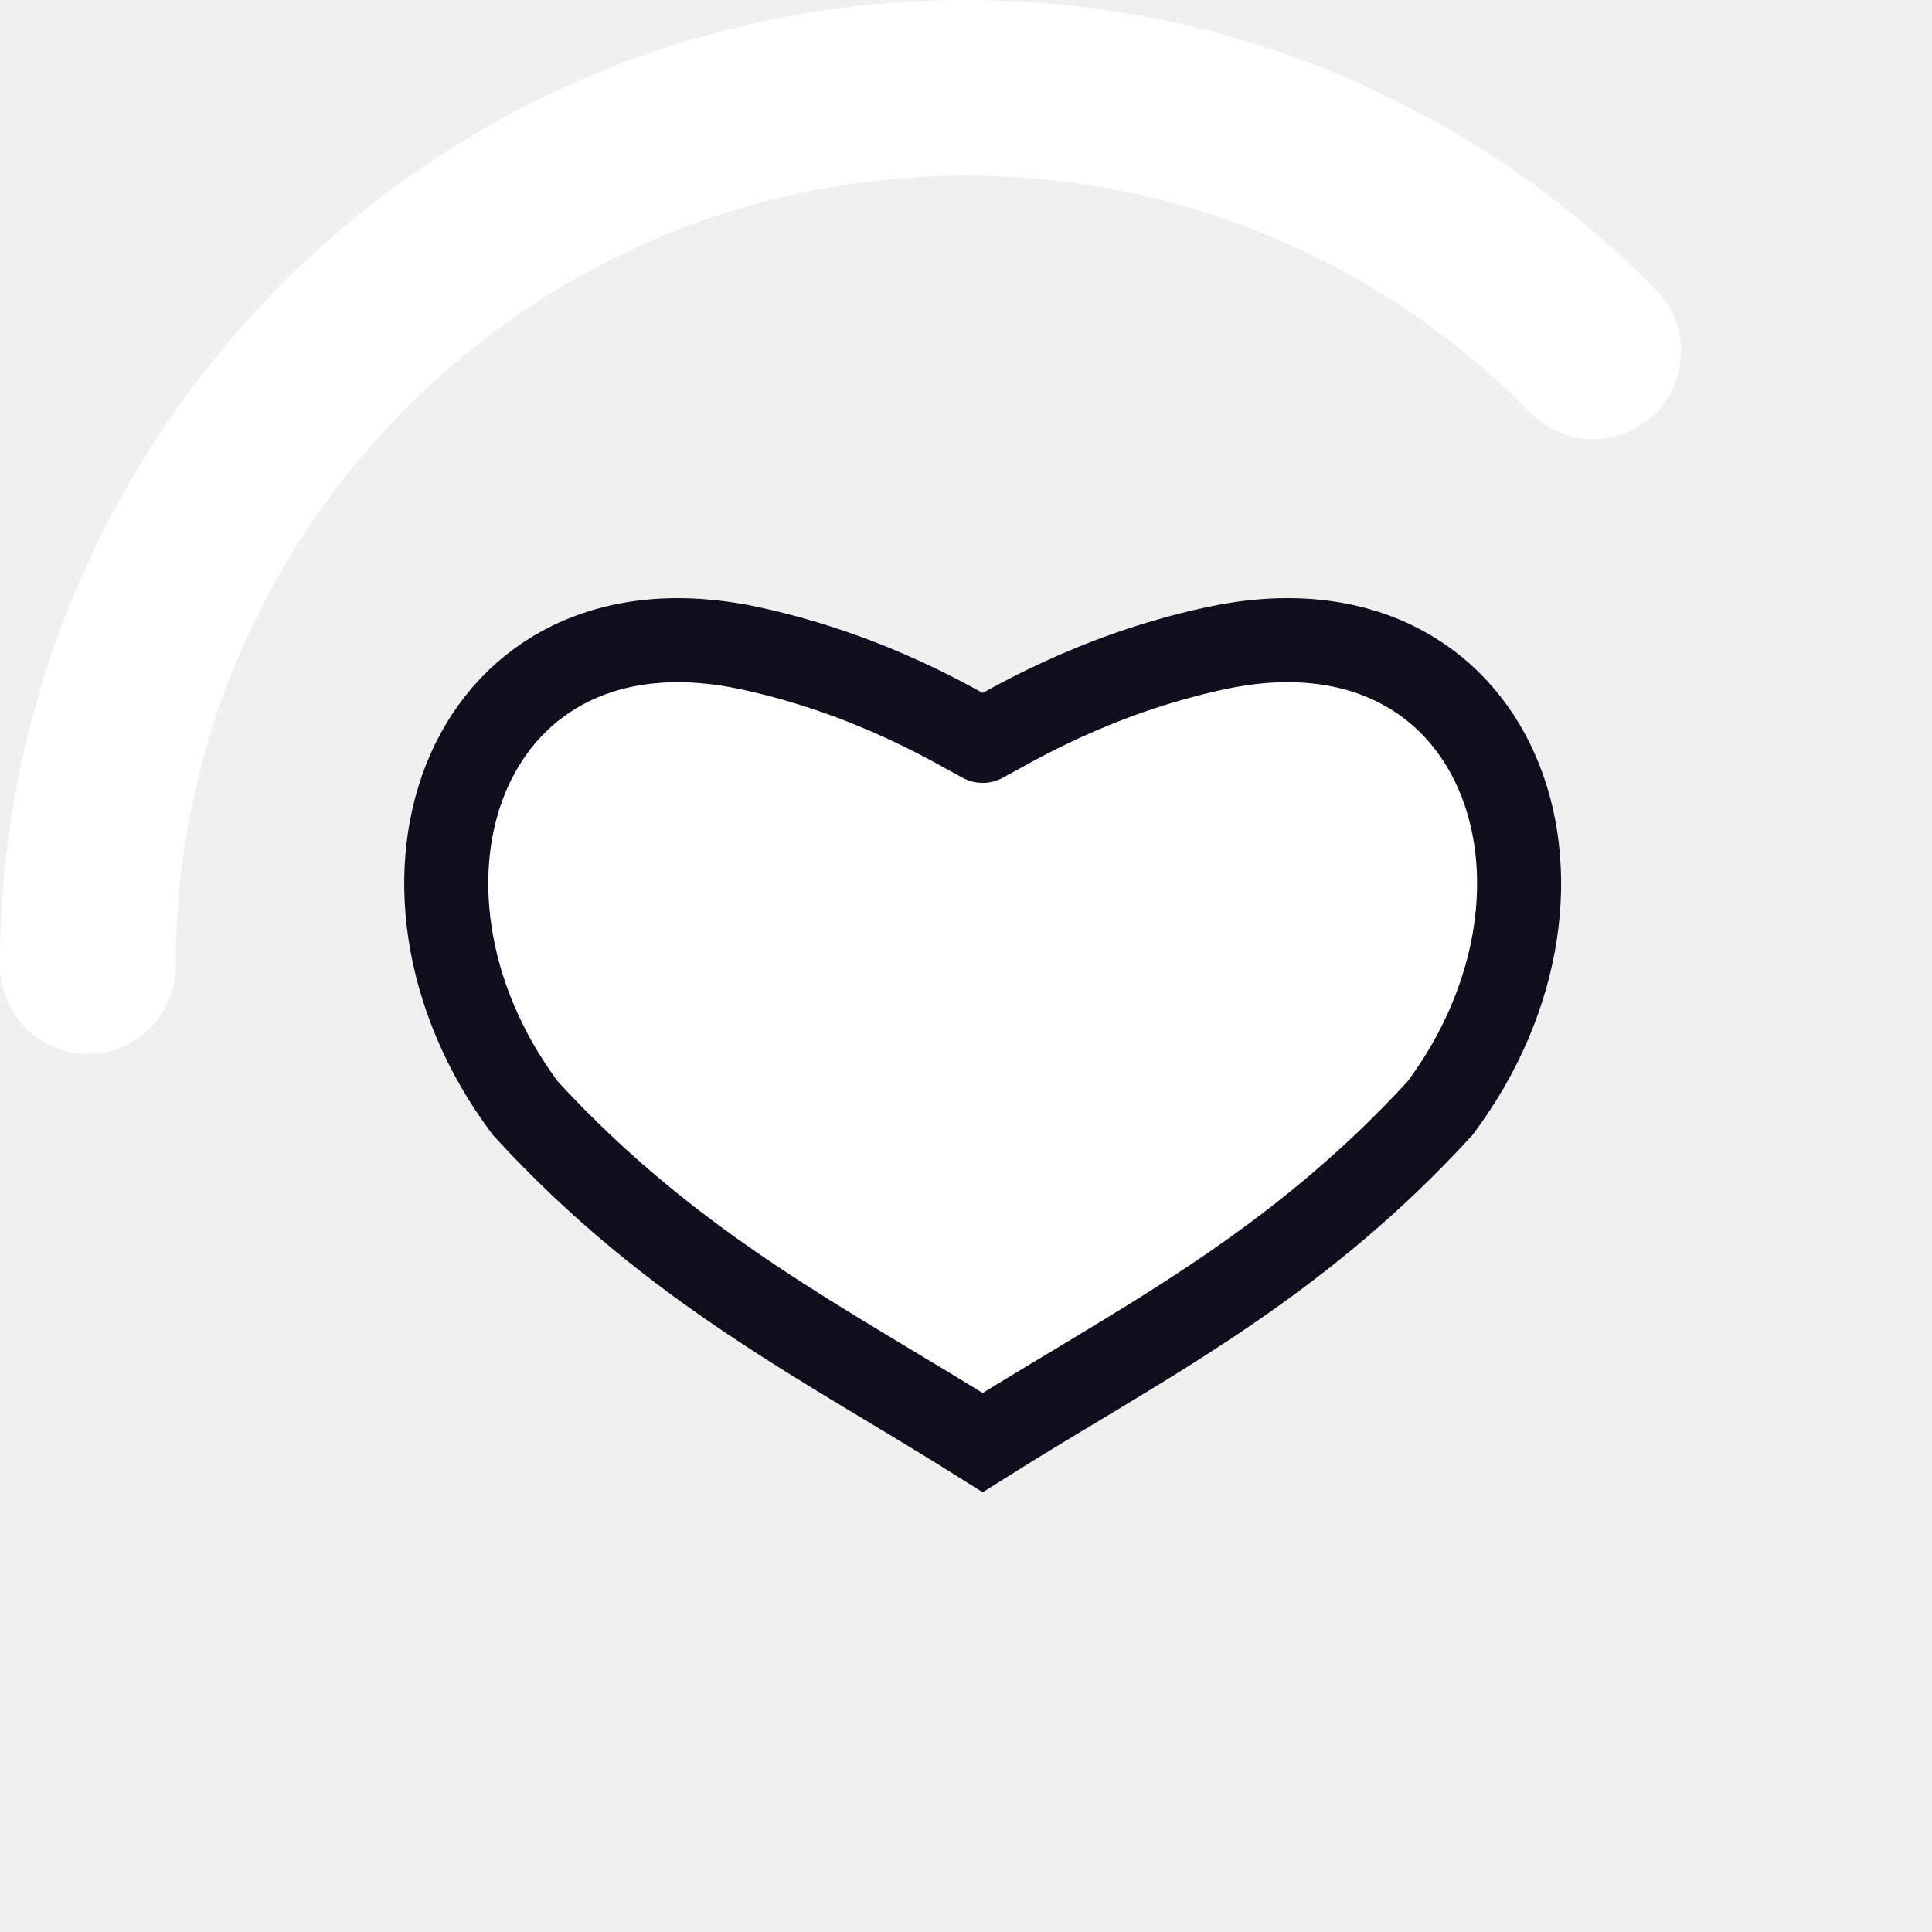
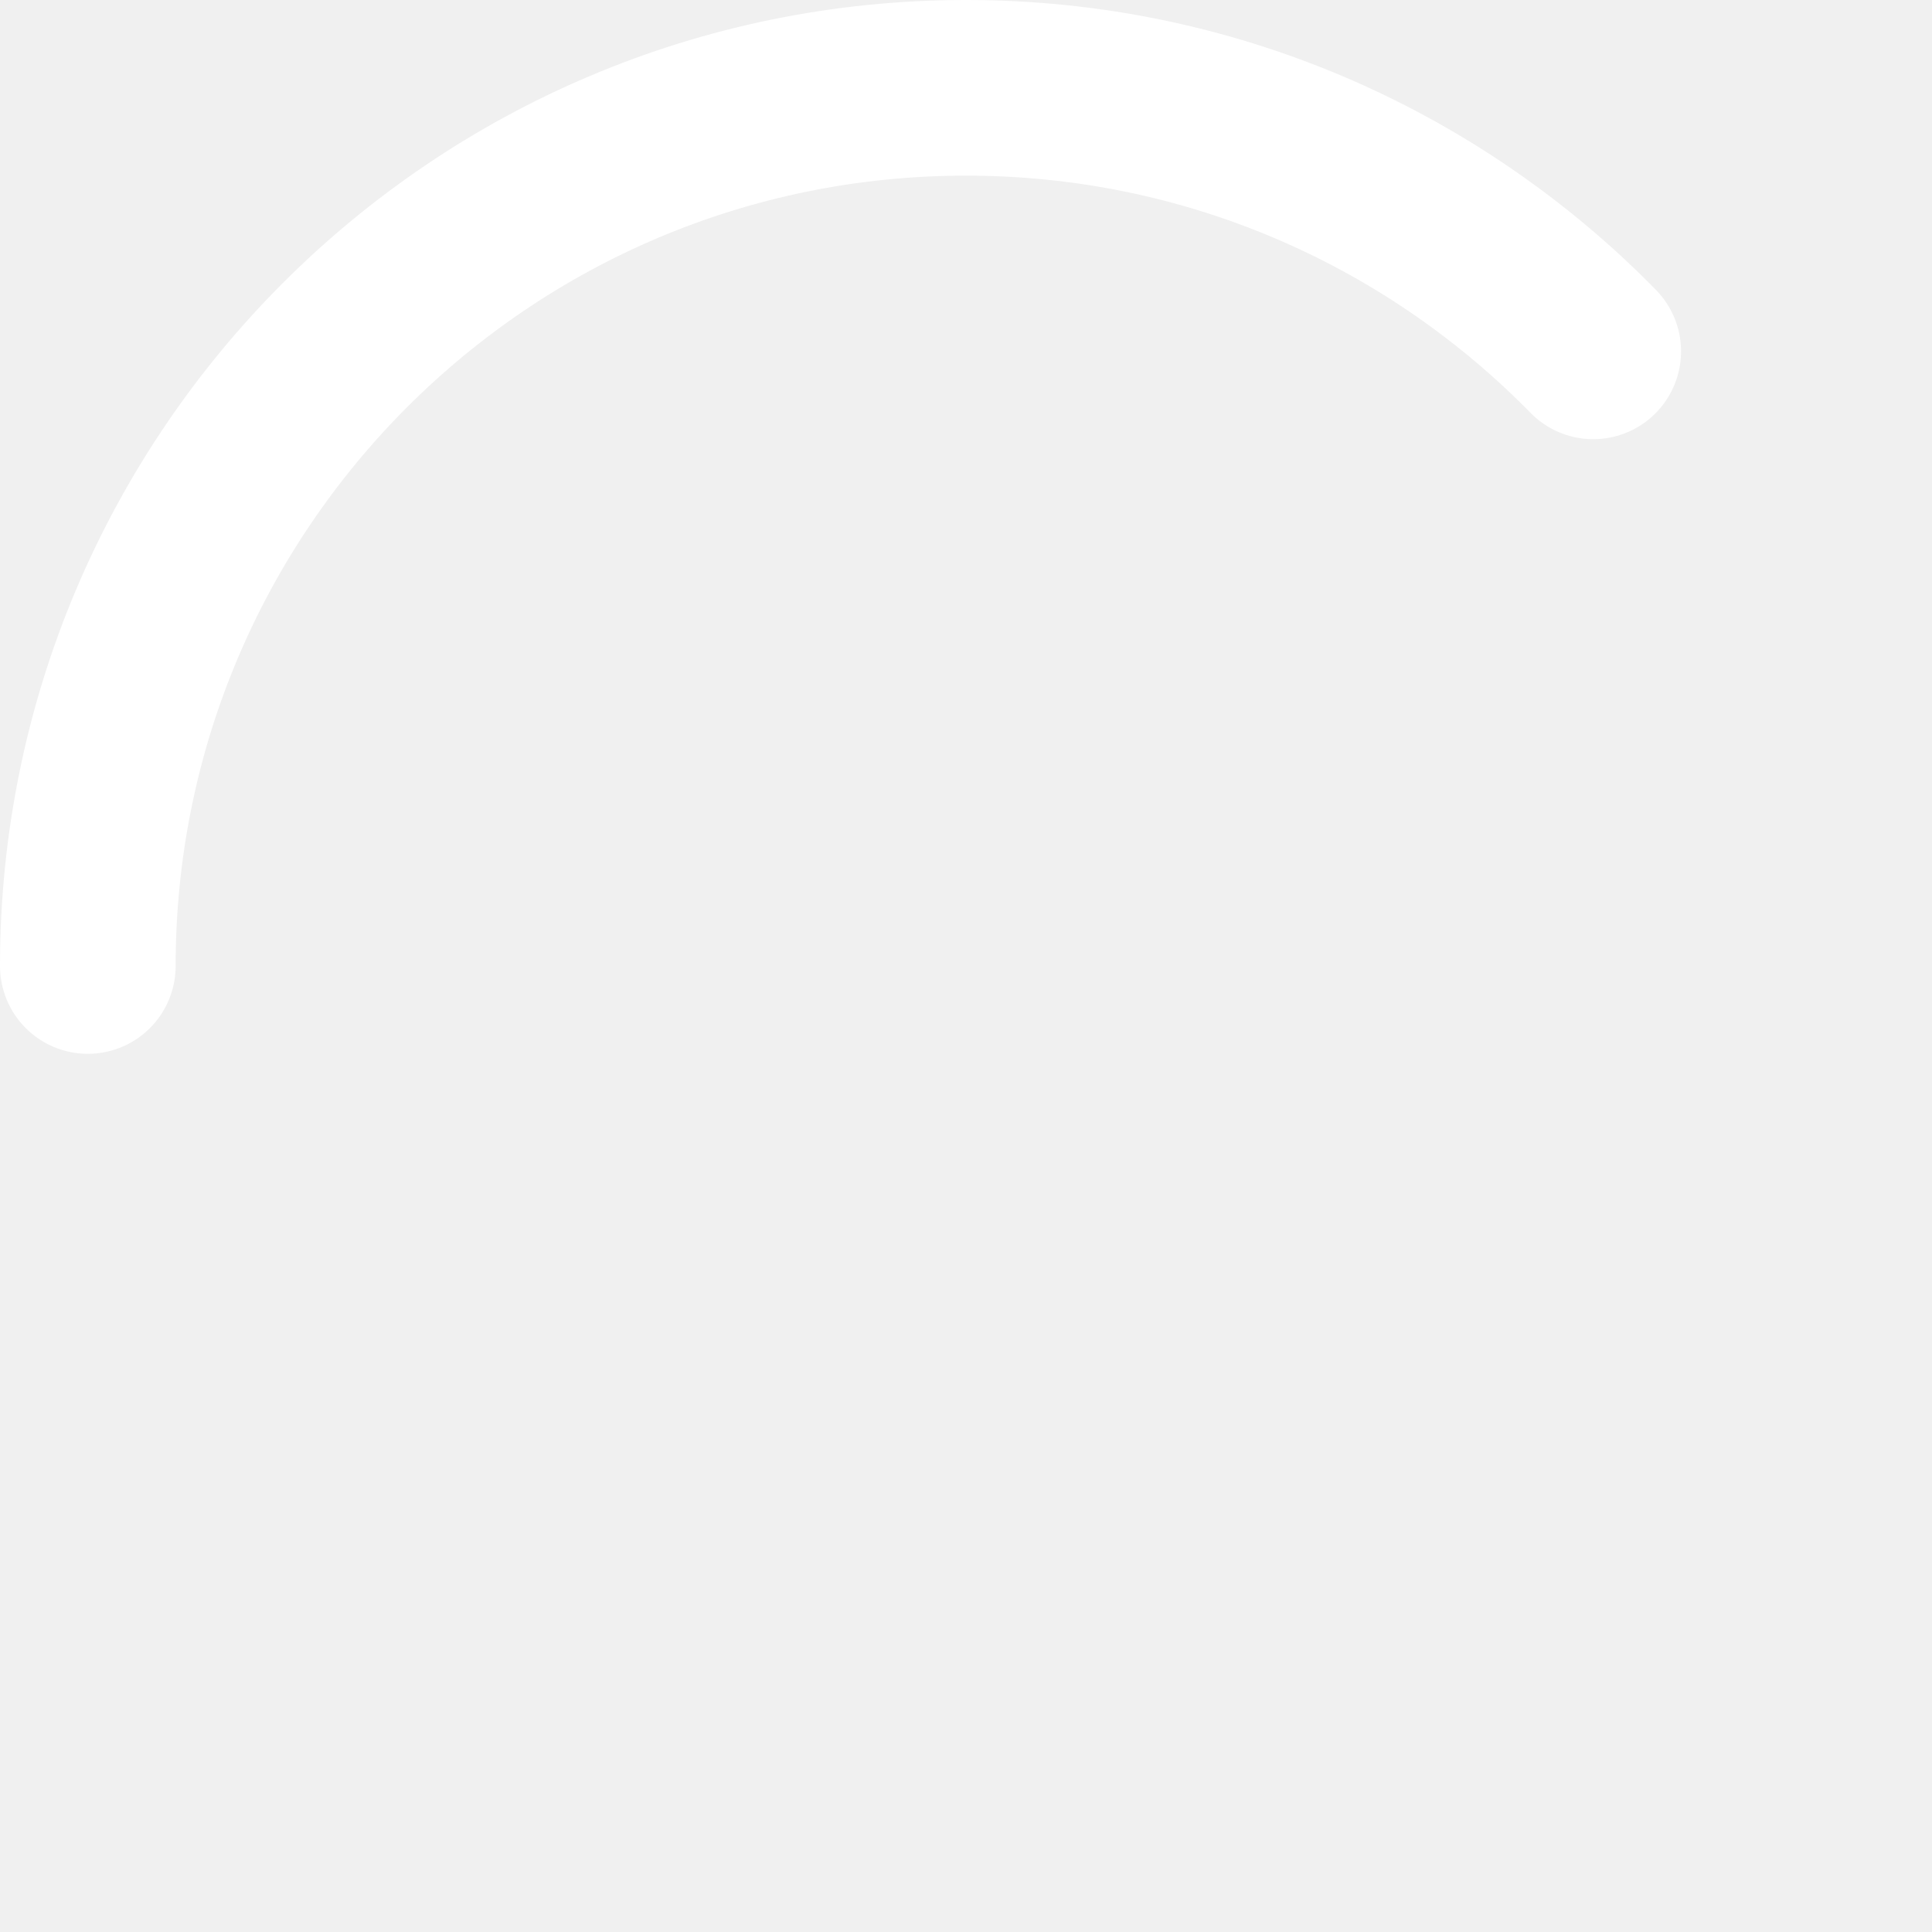
- <svg xmlns="http://www.w3.org/2000/svg" version="1.1" width="16px" height="16px" fill="#FFFFFF" viewBox="0 0 66 66" id="svg31">
-   <defs id="defs35" />
-   <circle class="path" r="30" fill="none" cx="33" cy="33" stroke="white" stroke-width="6" stroke-linecap="round" stroke-dasharray="187" stroke-dashoffset="116" transform="rotate(180 33 33)" id="circle29" />
-   <path id="path1445-6" d="m 33.57,25.309 c 0.852,-0.446 3.728,-2.247 7.929,-3.159 9.686,-2.103 13.409,8.049 7.698,15.705 -5.103,5.57 -10.399,8.129 -15.627,11.425 C 28.342,45.984 23.045,43.425 17.943,37.855 12.231,30.2 15.954,20.048 25.64,22.15 c 4.201,0.912 7.076,2.714 7.929,3.159" style="fill-opacity:1;stroke:#00000f;stroke-width:2.871;stroke-linecap:round;stroke-linejoin:miter;stroke-miterlimit:4.7;stroke-dasharray:none;stroke-opacity:0.941" />
+ <svg xmlns="http://www.w3.org/2000/svg" version="1.1" width="16px" height="16px" fill="#FFFFFF" viewBox="0 0 66 66">
+   <circle class="path" r="30" fill="none" cx="33" cy="33" stroke="white" stroke-width="6" stroke-linecap="round" stroke-dasharray="187" stroke-dashoffset="116" transform="rotate(180 33 33)" />
</svg>
